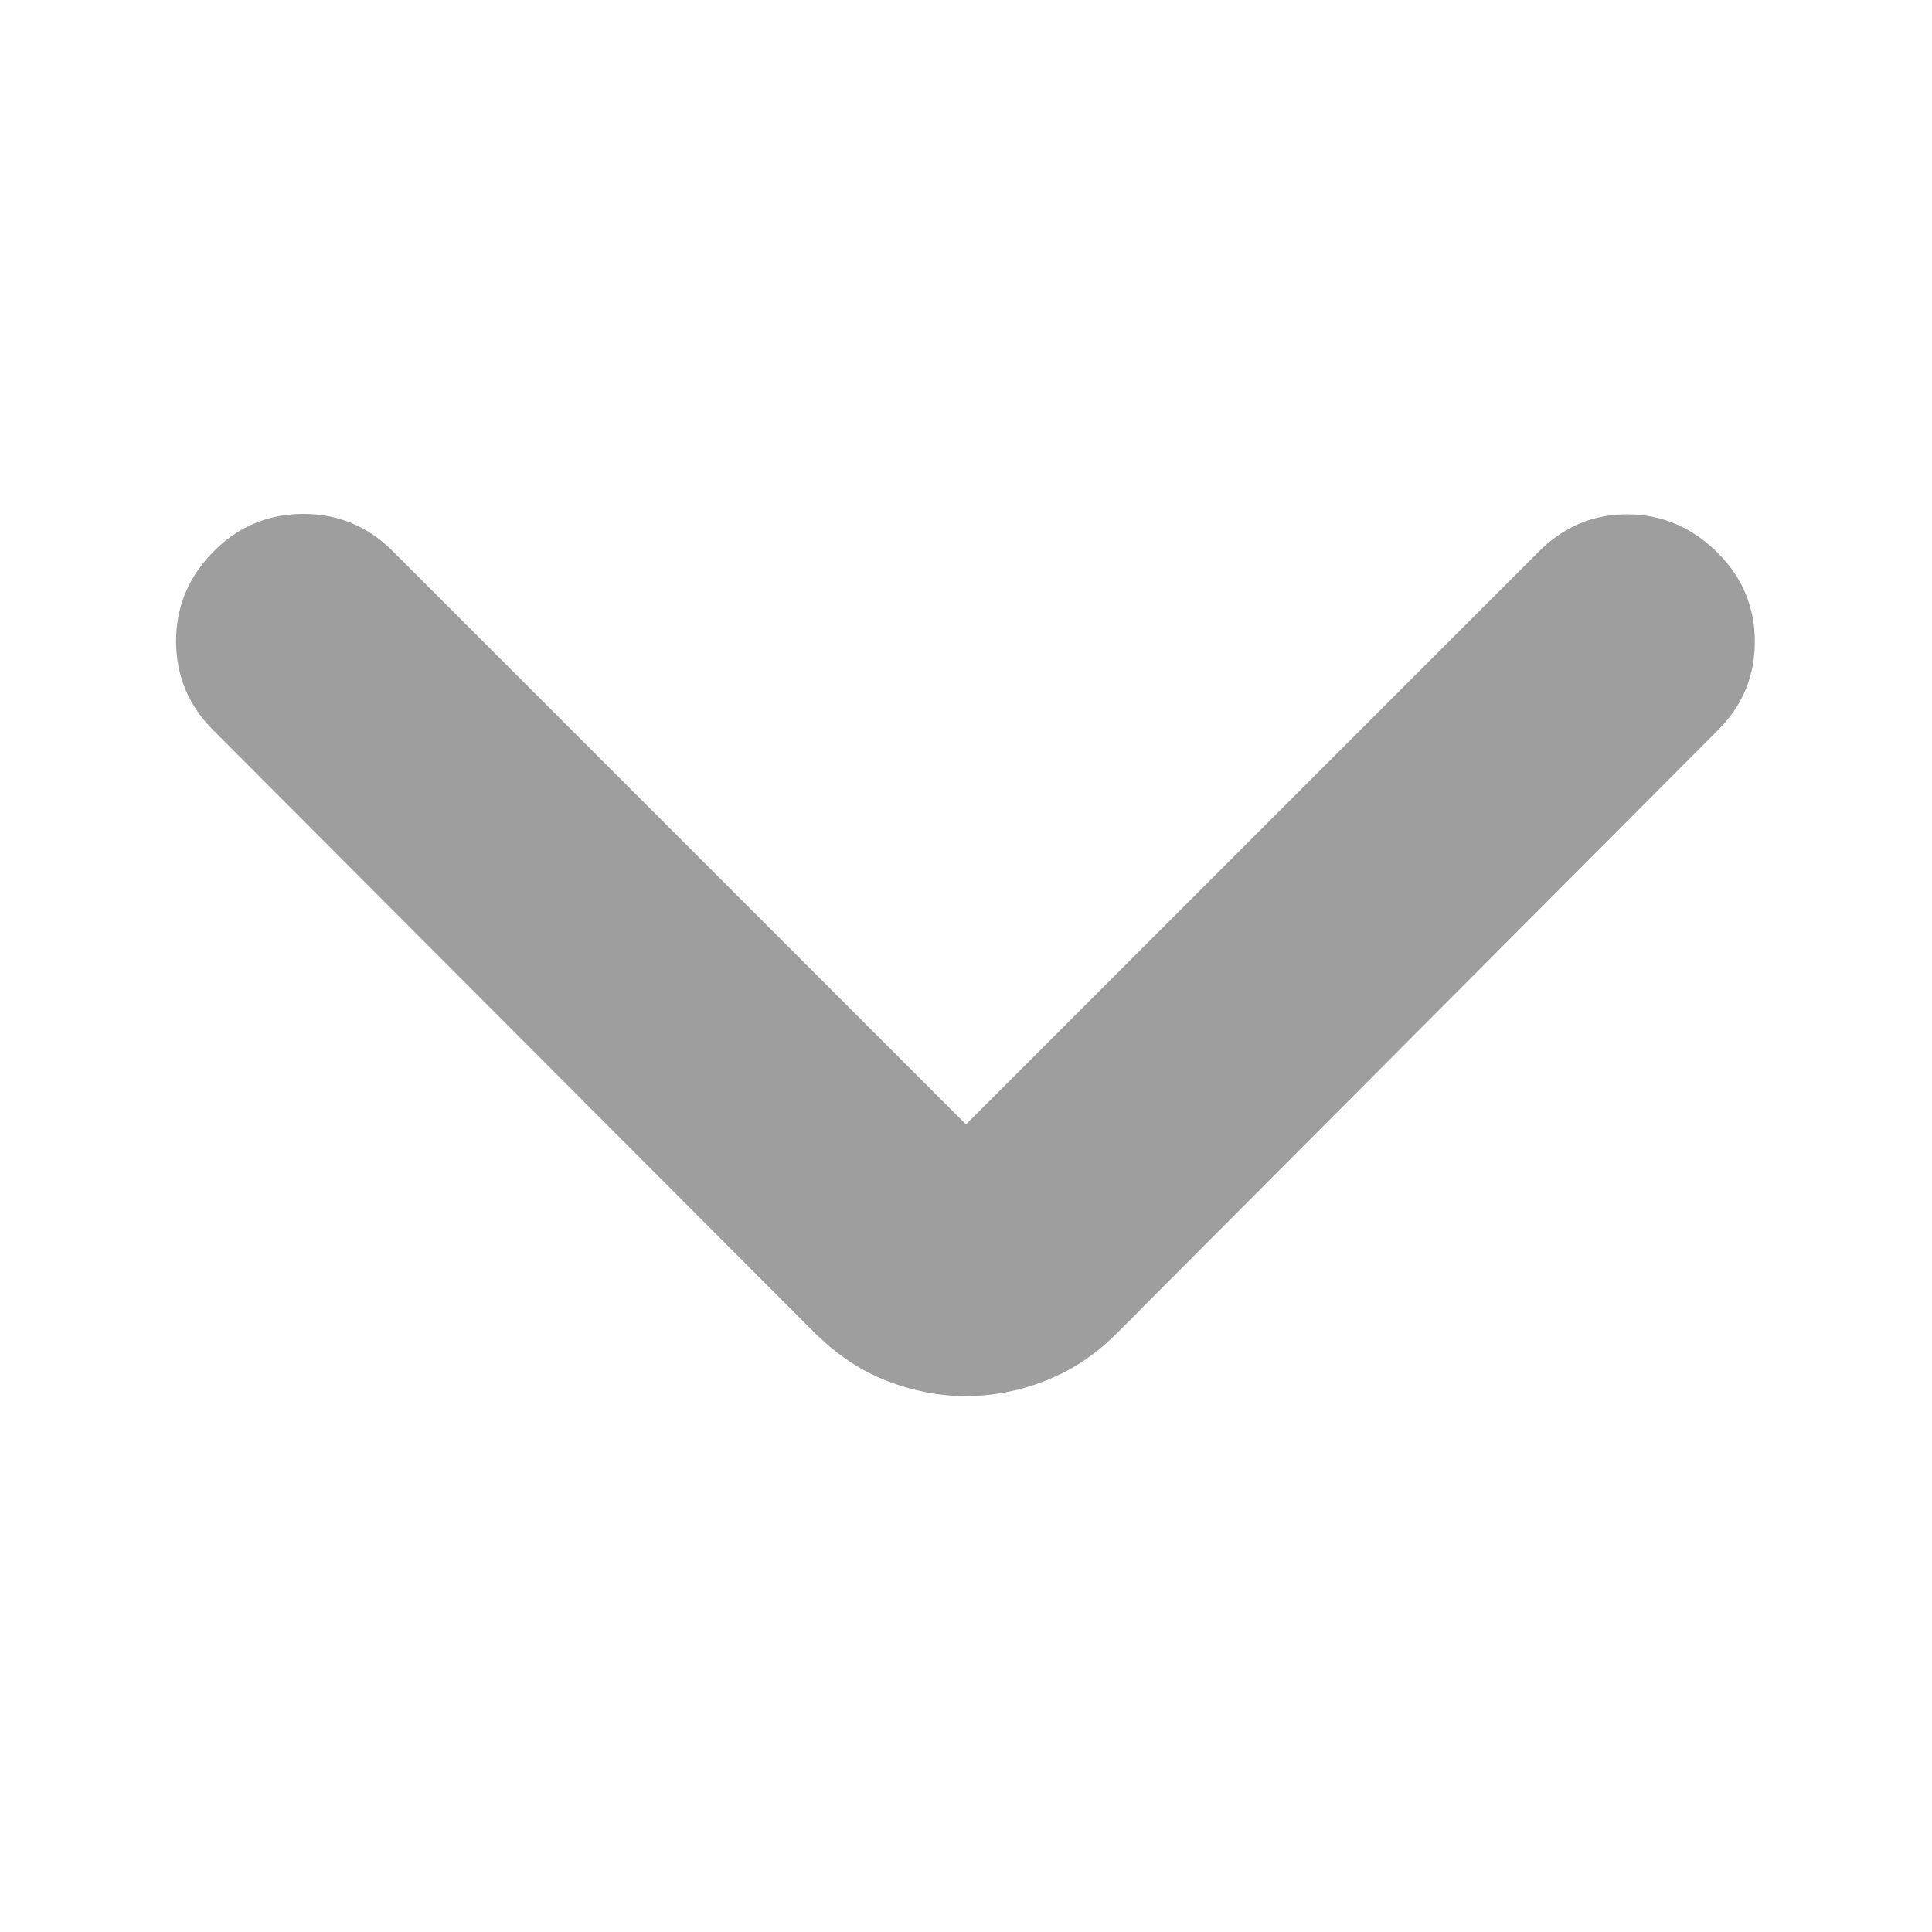
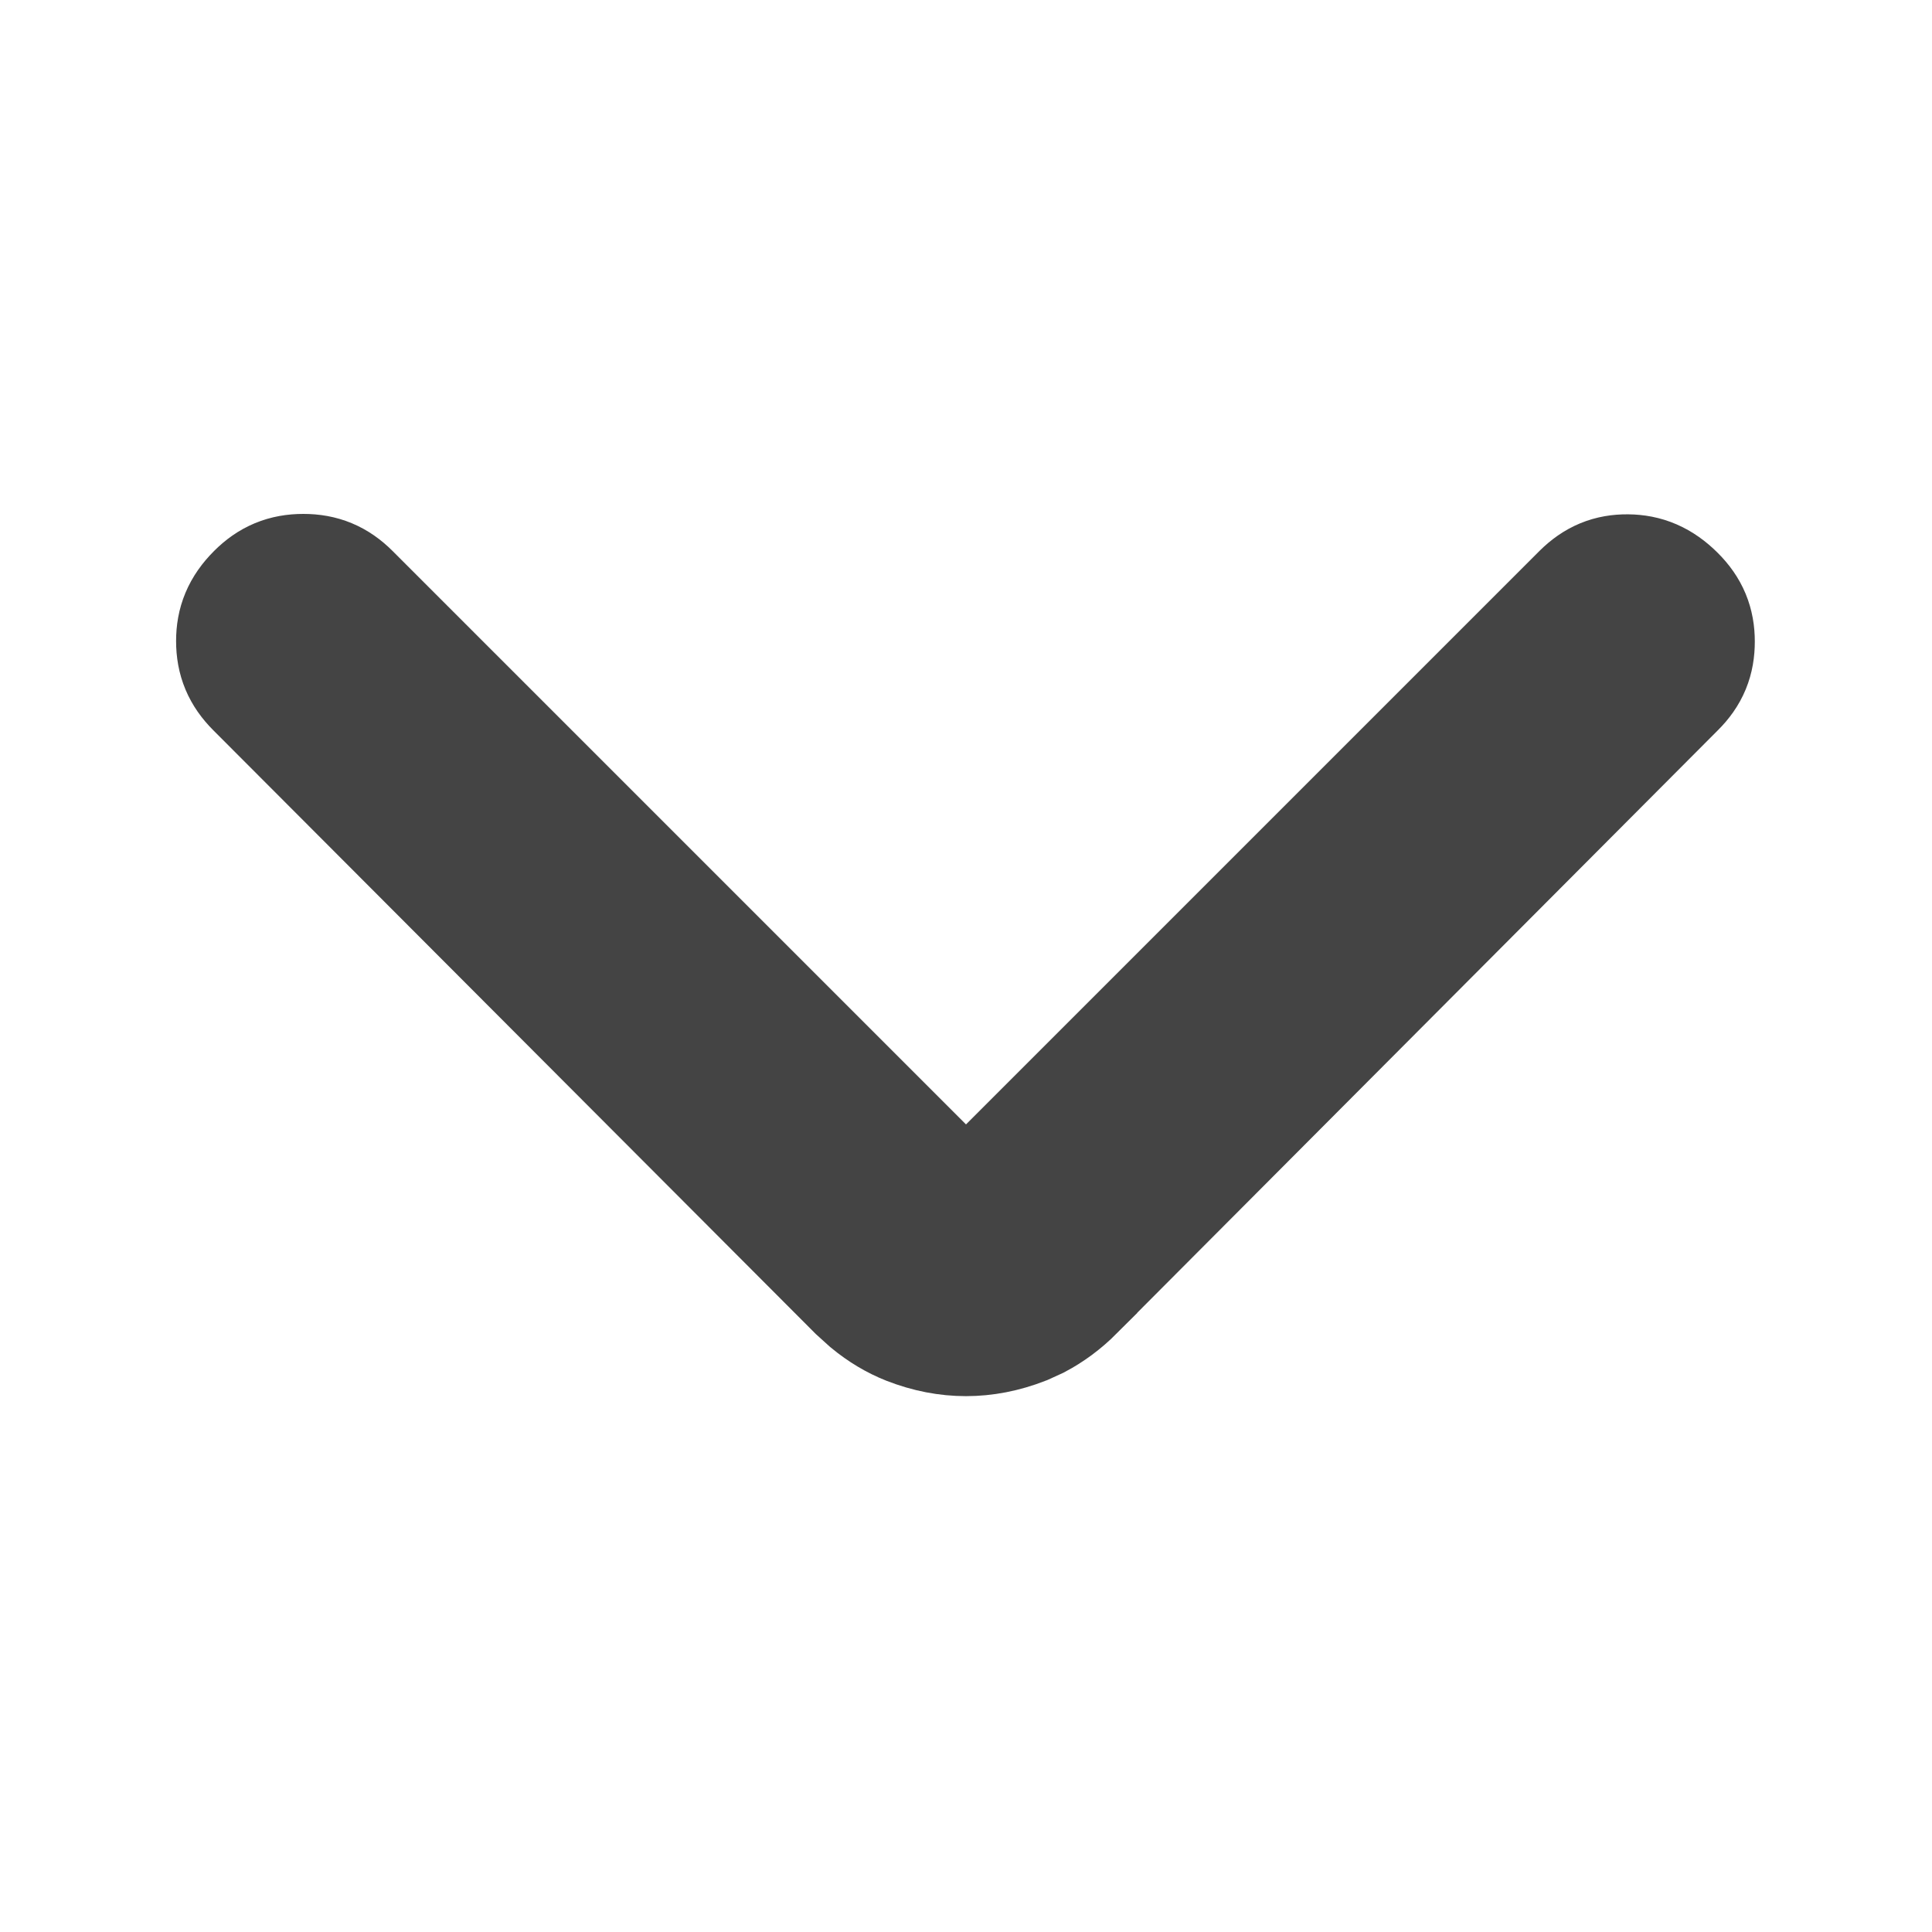
<svg xmlns="http://www.w3.org/2000/svg" preserveAspectRatio="none" overflow="visible" style="display: block;" width="14" height="14" viewBox="0 0 14 14" fill="none">
  <g id="DropdownArrow">
    <mask id="mask0_0_18" style="mask-type:alpha" maskUnits="userSpaceOnUse" x="0" y="0" width="24" height="24">
      <rect id="Bounding box" x="0.5" y="23.5" width="23" height="23" transform="rotate(-90 0.5 23.5)" fill="#D9D9D9" stroke="#FF0000" />
    </mask>
    <g mask="url(#mask0_0_18)">
-       <path id="arrow_back_ios_new" d="M1.776 4.645C1.776 4.532 1.811 4.44 1.905 4.346C1.99 4.261 2.079 4.224 2.198 4.224C2.317 4.224 2.406 4.261 2.491 4.346L7 8.855L7.353 8.502L11.509 4.346C11.595 4.261 11.681 4.226 11.794 4.227C11.905 4.228 11.999 4.265 12.095 4.361C12.181 4.447 12.216 4.535 12.216 4.649C12.216 4.764 12.182 4.852 12.095 4.938L12.094 4.939L7.741 9.306V9.307C7.658 9.39 7.573 9.452 7.484 9.499L7.394 9.54C7.26 9.592 7.129 9.617 7 9.617C6.87 9.617 6.74 9.592 6.606 9.54C6.515 9.504 6.427 9.452 6.342 9.382L6.258 9.306L1.899 4.938C1.813 4.852 1.776 4.763 1.776 4.645Z" fill="#9E9E9E" stroke="#9E9E9E" />
+       <path id="arrow_back_ios_new" d="M1.776 4.645C1.776 4.532 1.811 4.44 1.905 4.346C1.99 4.261 2.079 4.224 2.198 4.224C2.317 4.224 2.406 4.261 2.491 4.346L7 8.855L7.353 8.502L11.509 4.346C11.595 4.261 11.681 4.226 11.794 4.227C11.905 4.228 11.999 4.265 12.095 4.361C12.181 4.447 12.216 4.535 12.216 4.649C12.216 4.764 12.182 4.852 12.095 4.938L12.094 4.939L7.741 9.306V9.307C7.658 9.39 7.573 9.452 7.484 9.499L7.394 9.54C7.26 9.592 7.129 9.617 7 9.617C6.87 9.617 6.74 9.592 6.606 9.54C6.515 9.504 6.427 9.452 6.342 9.382L6.258 9.306L1.899 4.938C1.813 4.852 1.776 4.763 1.776 4.645Z" fill="#444444" stroke="#444444" />
    </g>
  </g>
</svg>
